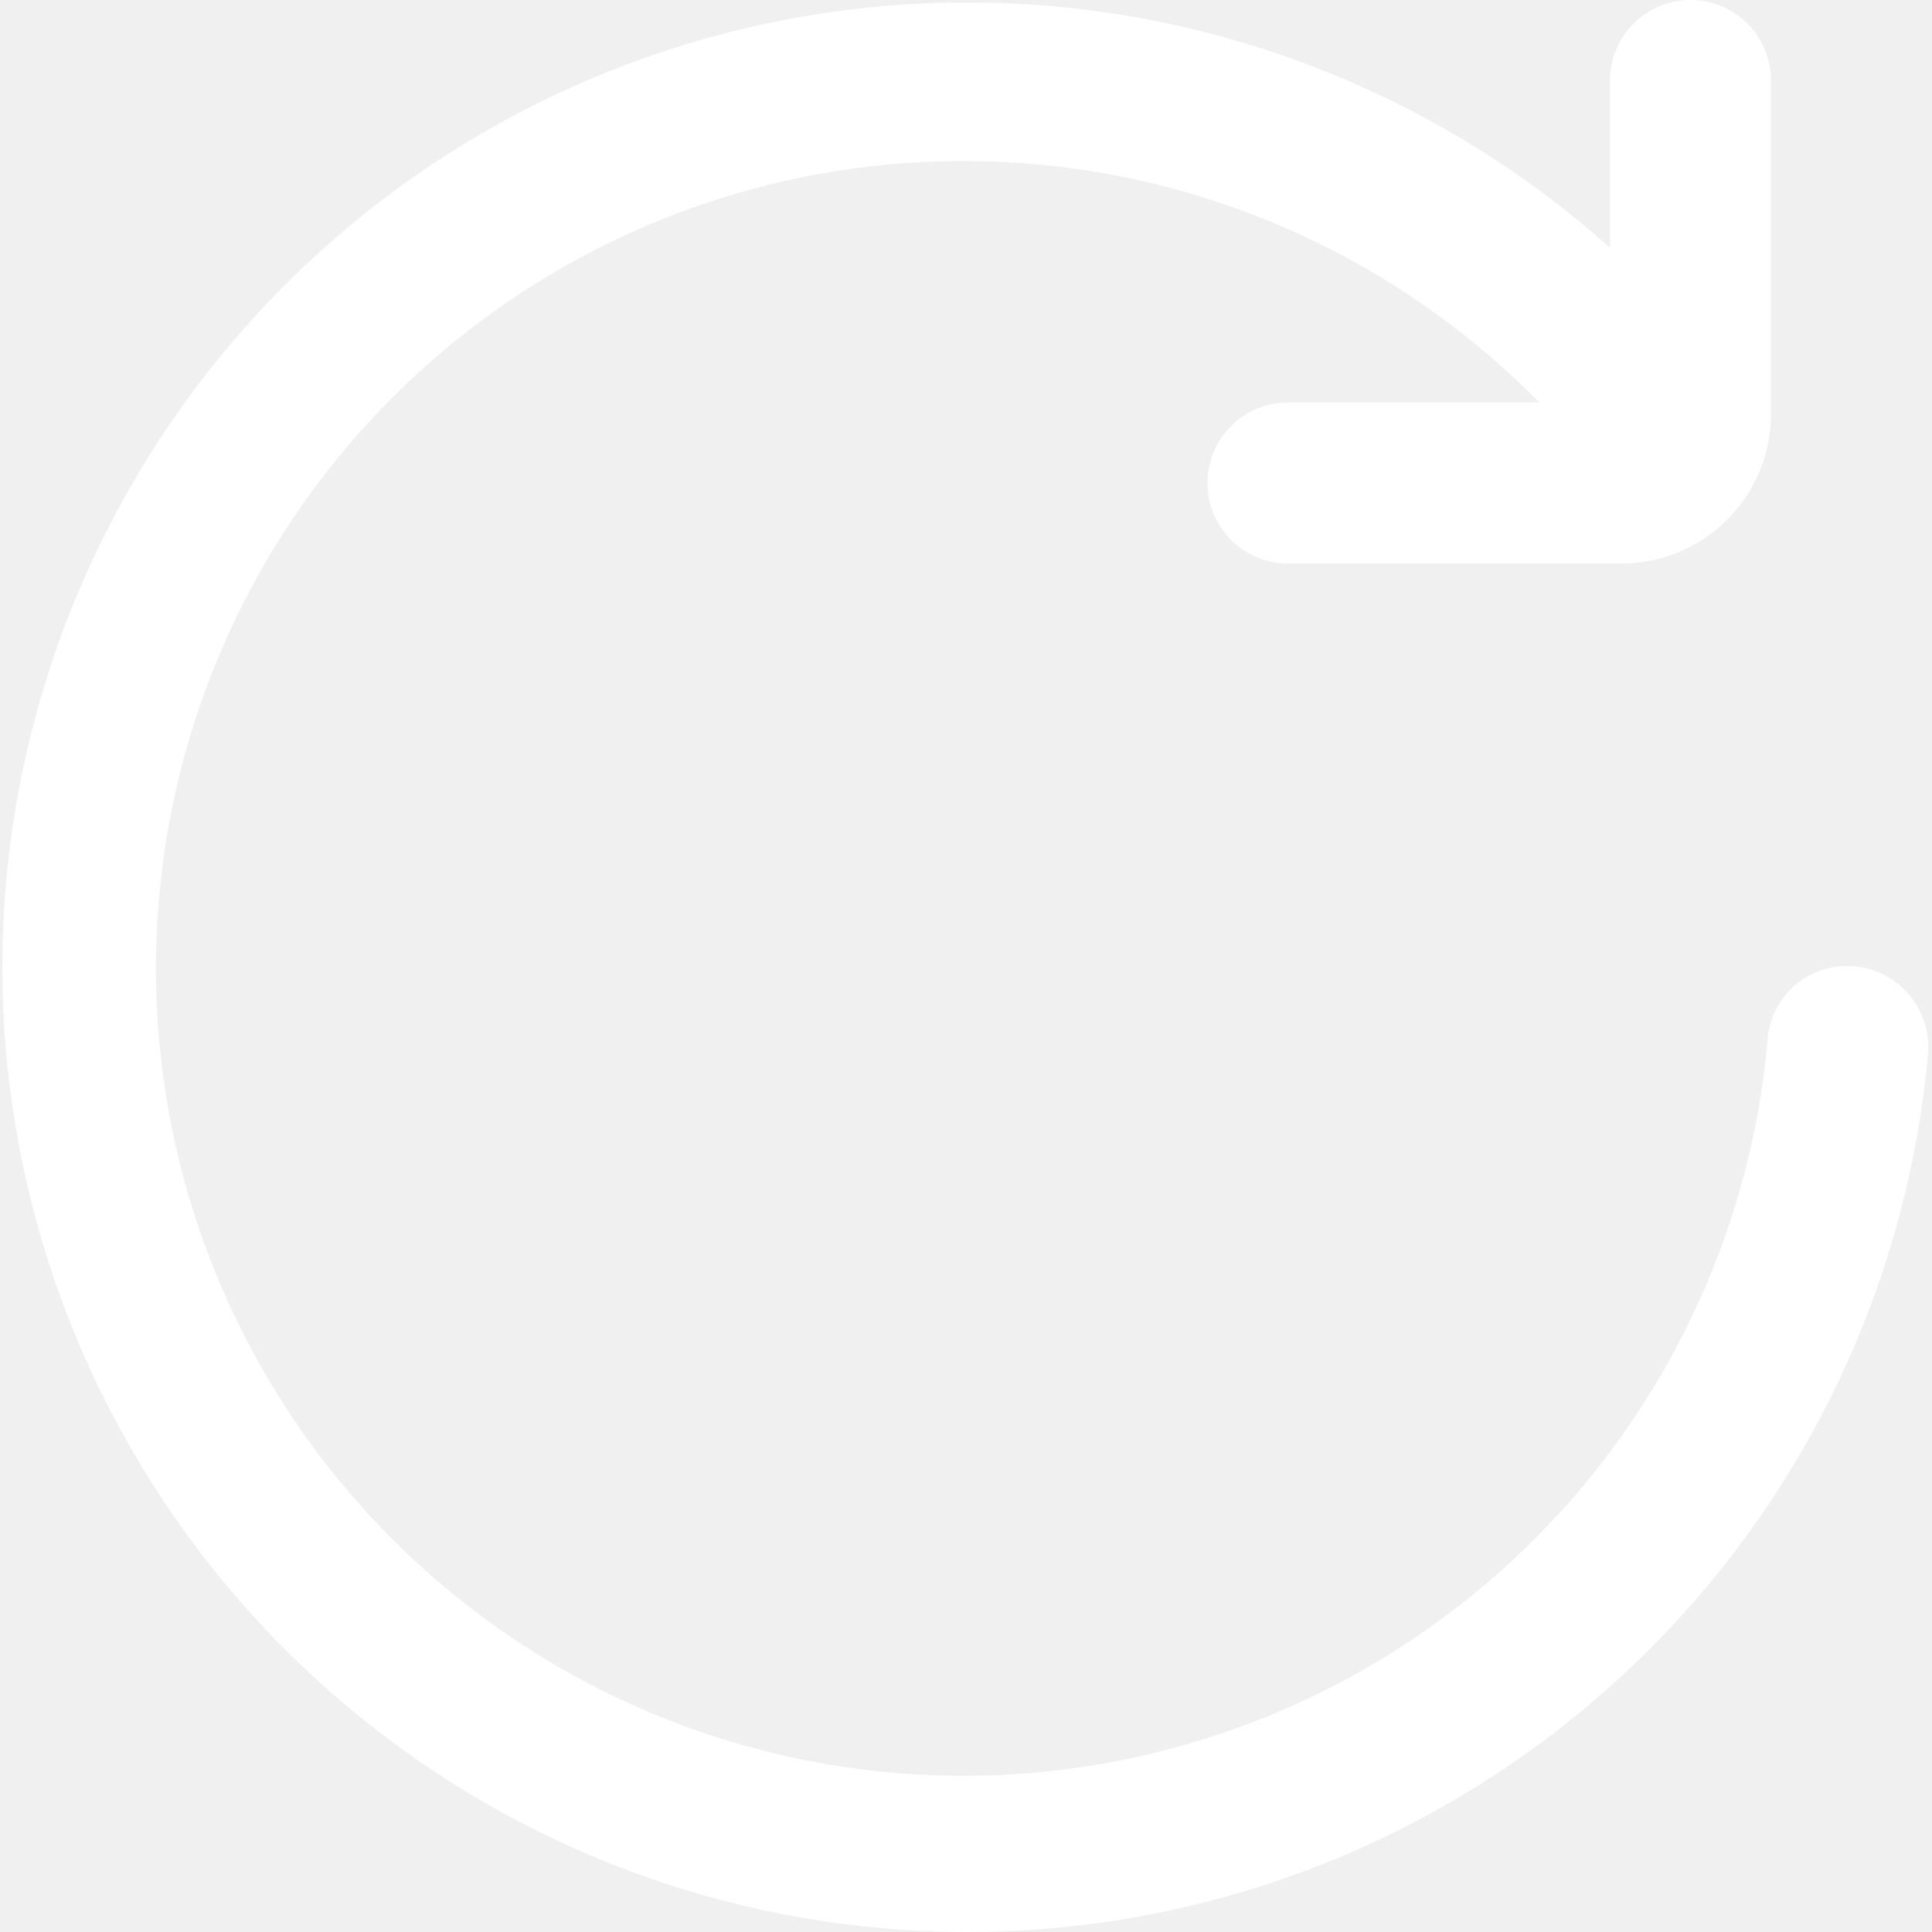
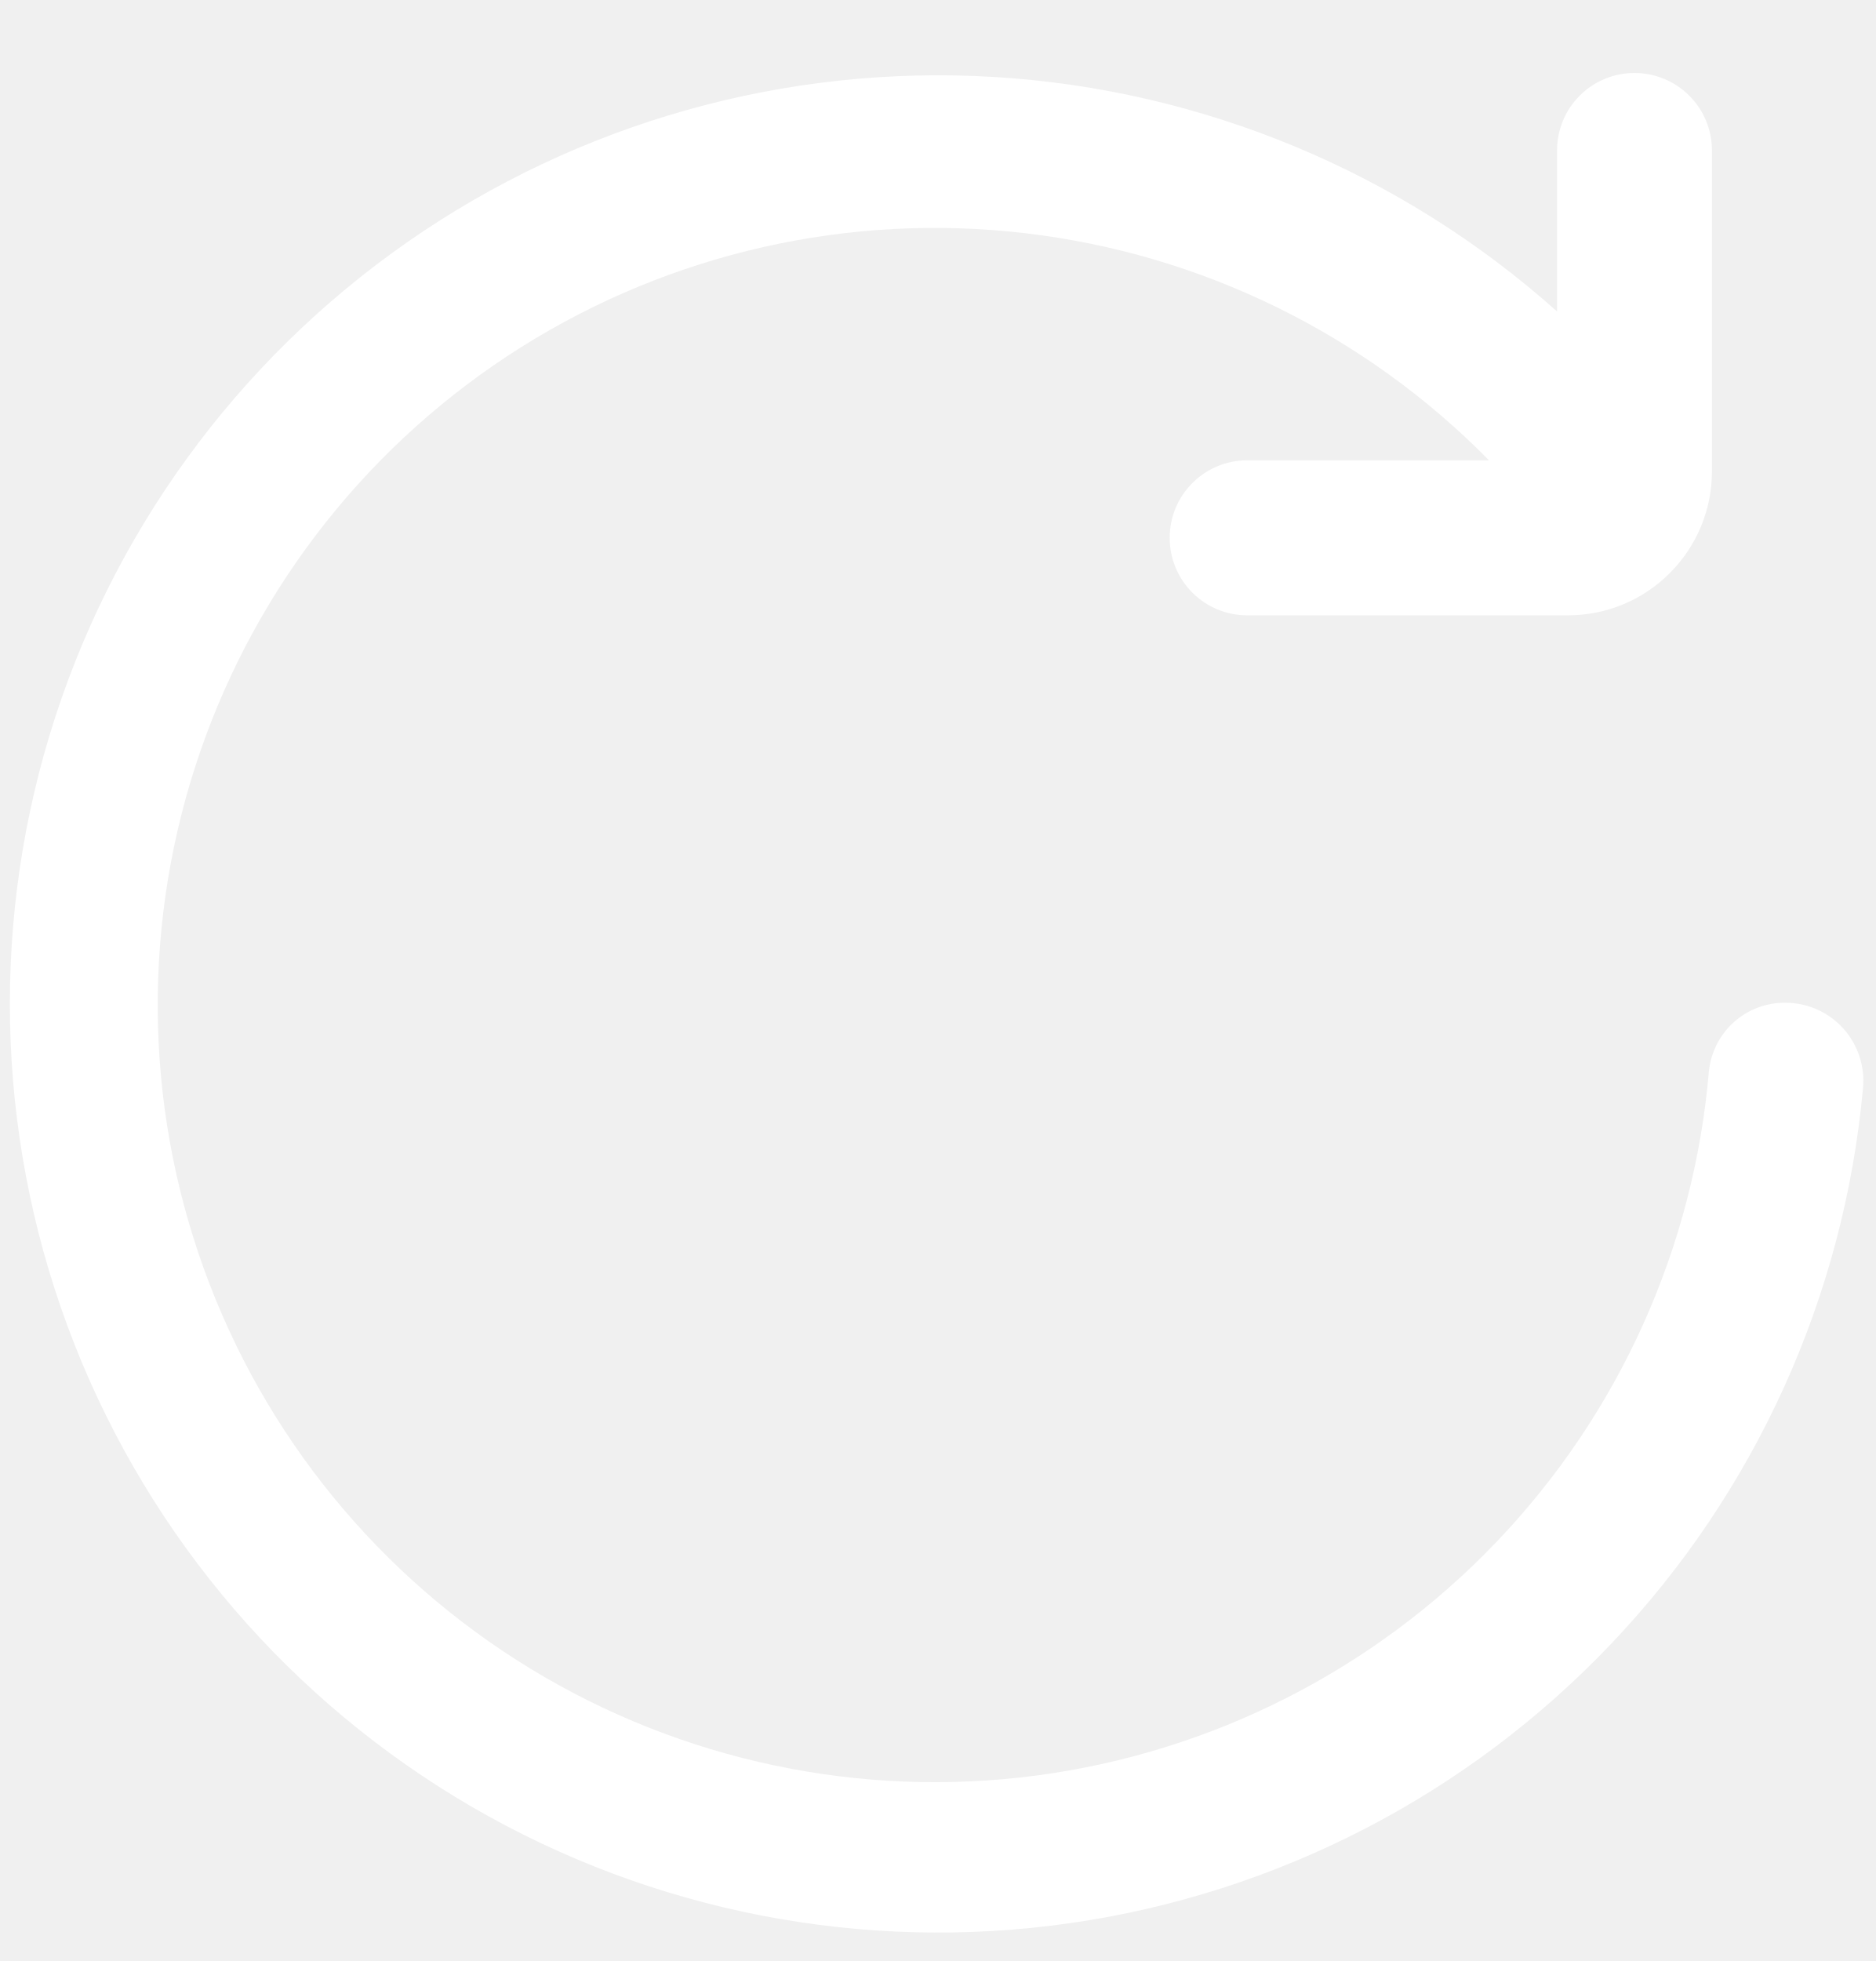
- <svg xmlns="http://www.w3.org/2000/svg" width="24" height="24" viewBox="0 0 24 24" fill="none">
-   <g clipPath="url(#clip0_2_585)">
-     <path d="M21.962 12.875C21.769 15.155 20.803 17.3 19.223 18.955C17.643 20.61 15.545 21.675 13.277 21.974C11.008 22.273 8.706 21.787 6.752 20.597C4.797 19.407 3.309 17.585 2.532 15.432C1.756 13.28 1.739 10.927 2.484 8.764C3.229 6.601 4.691 4.757 6.628 3.539C8.565 2.321 10.86 1.802 13.133 2.068C15.405 2.333 17.518 3.368 19.122 5H16C15.735 5 15.48 5.105 15.293 5.293C15.105 5.48 15 5.735 15 6C15 6.265 15.105 6.52 15.293 6.707C15.48 6.895 15.735 7 16 7H20.143C20.635 7 21.108 6.804 21.456 6.456C21.804 6.108 22 5.635 22 5.143V1C22 0.735 21.895 0.48 21.707 0.293C21.52 0.105 21.265 0 21 0C20.735 0 20.48 0.105 20.293 0.293C20.105 0.48 20 0.735 20 1V3.078C17.989 1.281 15.43 0.214 12.738 0.052C10.045 -0.111 7.376 0.639 5.163 2.181C2.95 3.723 1.322 5.966 0.542 8.548C-0.239 11.13 -0.125 13.9 0.864 16.41C1.853 18.919 3.66 21.021 5.992 22.377C8.324 23.732 11.045 24.261 13.715 23.879C16.385 23.496 18.848 22.224 20.705 20.268C22.562 18.312 23.706 15.786 23.95 13.1C23.963 12.961 23.947 12.82 23.902 12.688C23.858 12.555 23.787 12.433 23.692 12.33C23.598 12.226 23.484 12.143 23.356 12.087C23.228 12.03 23.09 12 22.95 12C22.706 11.997 22.47 12.085 22.287 12.247C22.105 12.409 21.989 12.633 21.962 12.875Z" fill="white" />
-   </g>
-   <defs>
-     <clipPath id="clip0_2_585">
-       <rect width="24" height="24" fill="white" />
-     </clipPath>
-   </defs>
+ <svg xmlns="http://www.w3.org/2000/svg" width="22" height="23" viewBox="0 0 22 23" fill="none">
+   <path d="M20.047 12.556C19.872 14.628 18.994 16.578 17.558 18.081C16.123 19.585 14.216 20.553 12.155 20.825C10.093 21.096 8.001 20.654 6.225 19.573C4.449 18.492 3.096 16.836 2.391 14.88C1.685 12.924 1.67 10.786 2.347 8.82C3.024 6.854 4.353 5.179 6.113 4.072C7.873 2.965 9.959 2.493 12.024 2.735C14.089 2.976 16.009 3.916 17.467 5.399H14.629C14.388 5.399 14.157 5.495 13.987 5.666C13.816 5.836 13.721 6.067 13.721 6.308C13.721 6.549 13.816 6.78 13.987 6.951C14.157 7.121 14.388 7.217 14.629 7.217H18.394C18.842 7.217 19.271 7.039 19.587 6.722C19.904 6.406 20.082 5.977 20.082 5.529V1.764C20.082 1.523 19.986 1.292 19.816 1.122C19.645 0.951 19.414 0.856 19.173 0.856C18.932 0.856 18.701 0.951 18.531 1.122C18.36 1.292 18.265 1.523 18.265 1.764V3.653C16.437 2.02 14.111 1.051 11.665 0.903C9.218 0.755 6.793 1.437 4.781 2.838C2.77 4.239 1.29 6.278 0.581 8.624C-0.128 10.971 -0.024 13.488 0.874 15.768C1.773 18.049 3.415 19.959 5.534 21.191C7.654 22.423 10.126 22.904 12.553 22.556C14.979 22.208 17.218 21.052 18.905 19.274C20.593 17.497 21.632 15.202 21.854 12.761C21.866 12.634 21.851 12.506 21.811 12.386C21.77 12.265 21.706 12.154 21.62 12.06C21.535 11.966 21.43 11.891 21.314 11.839C21.198 11.788 21.073 11.761 20.945 11.761C20.724 11.758 20.509 11.838 20.343 11.985C20.177 12.132 20.072 12.336 20.047 12.556Z" fill="white" />
</svg>
